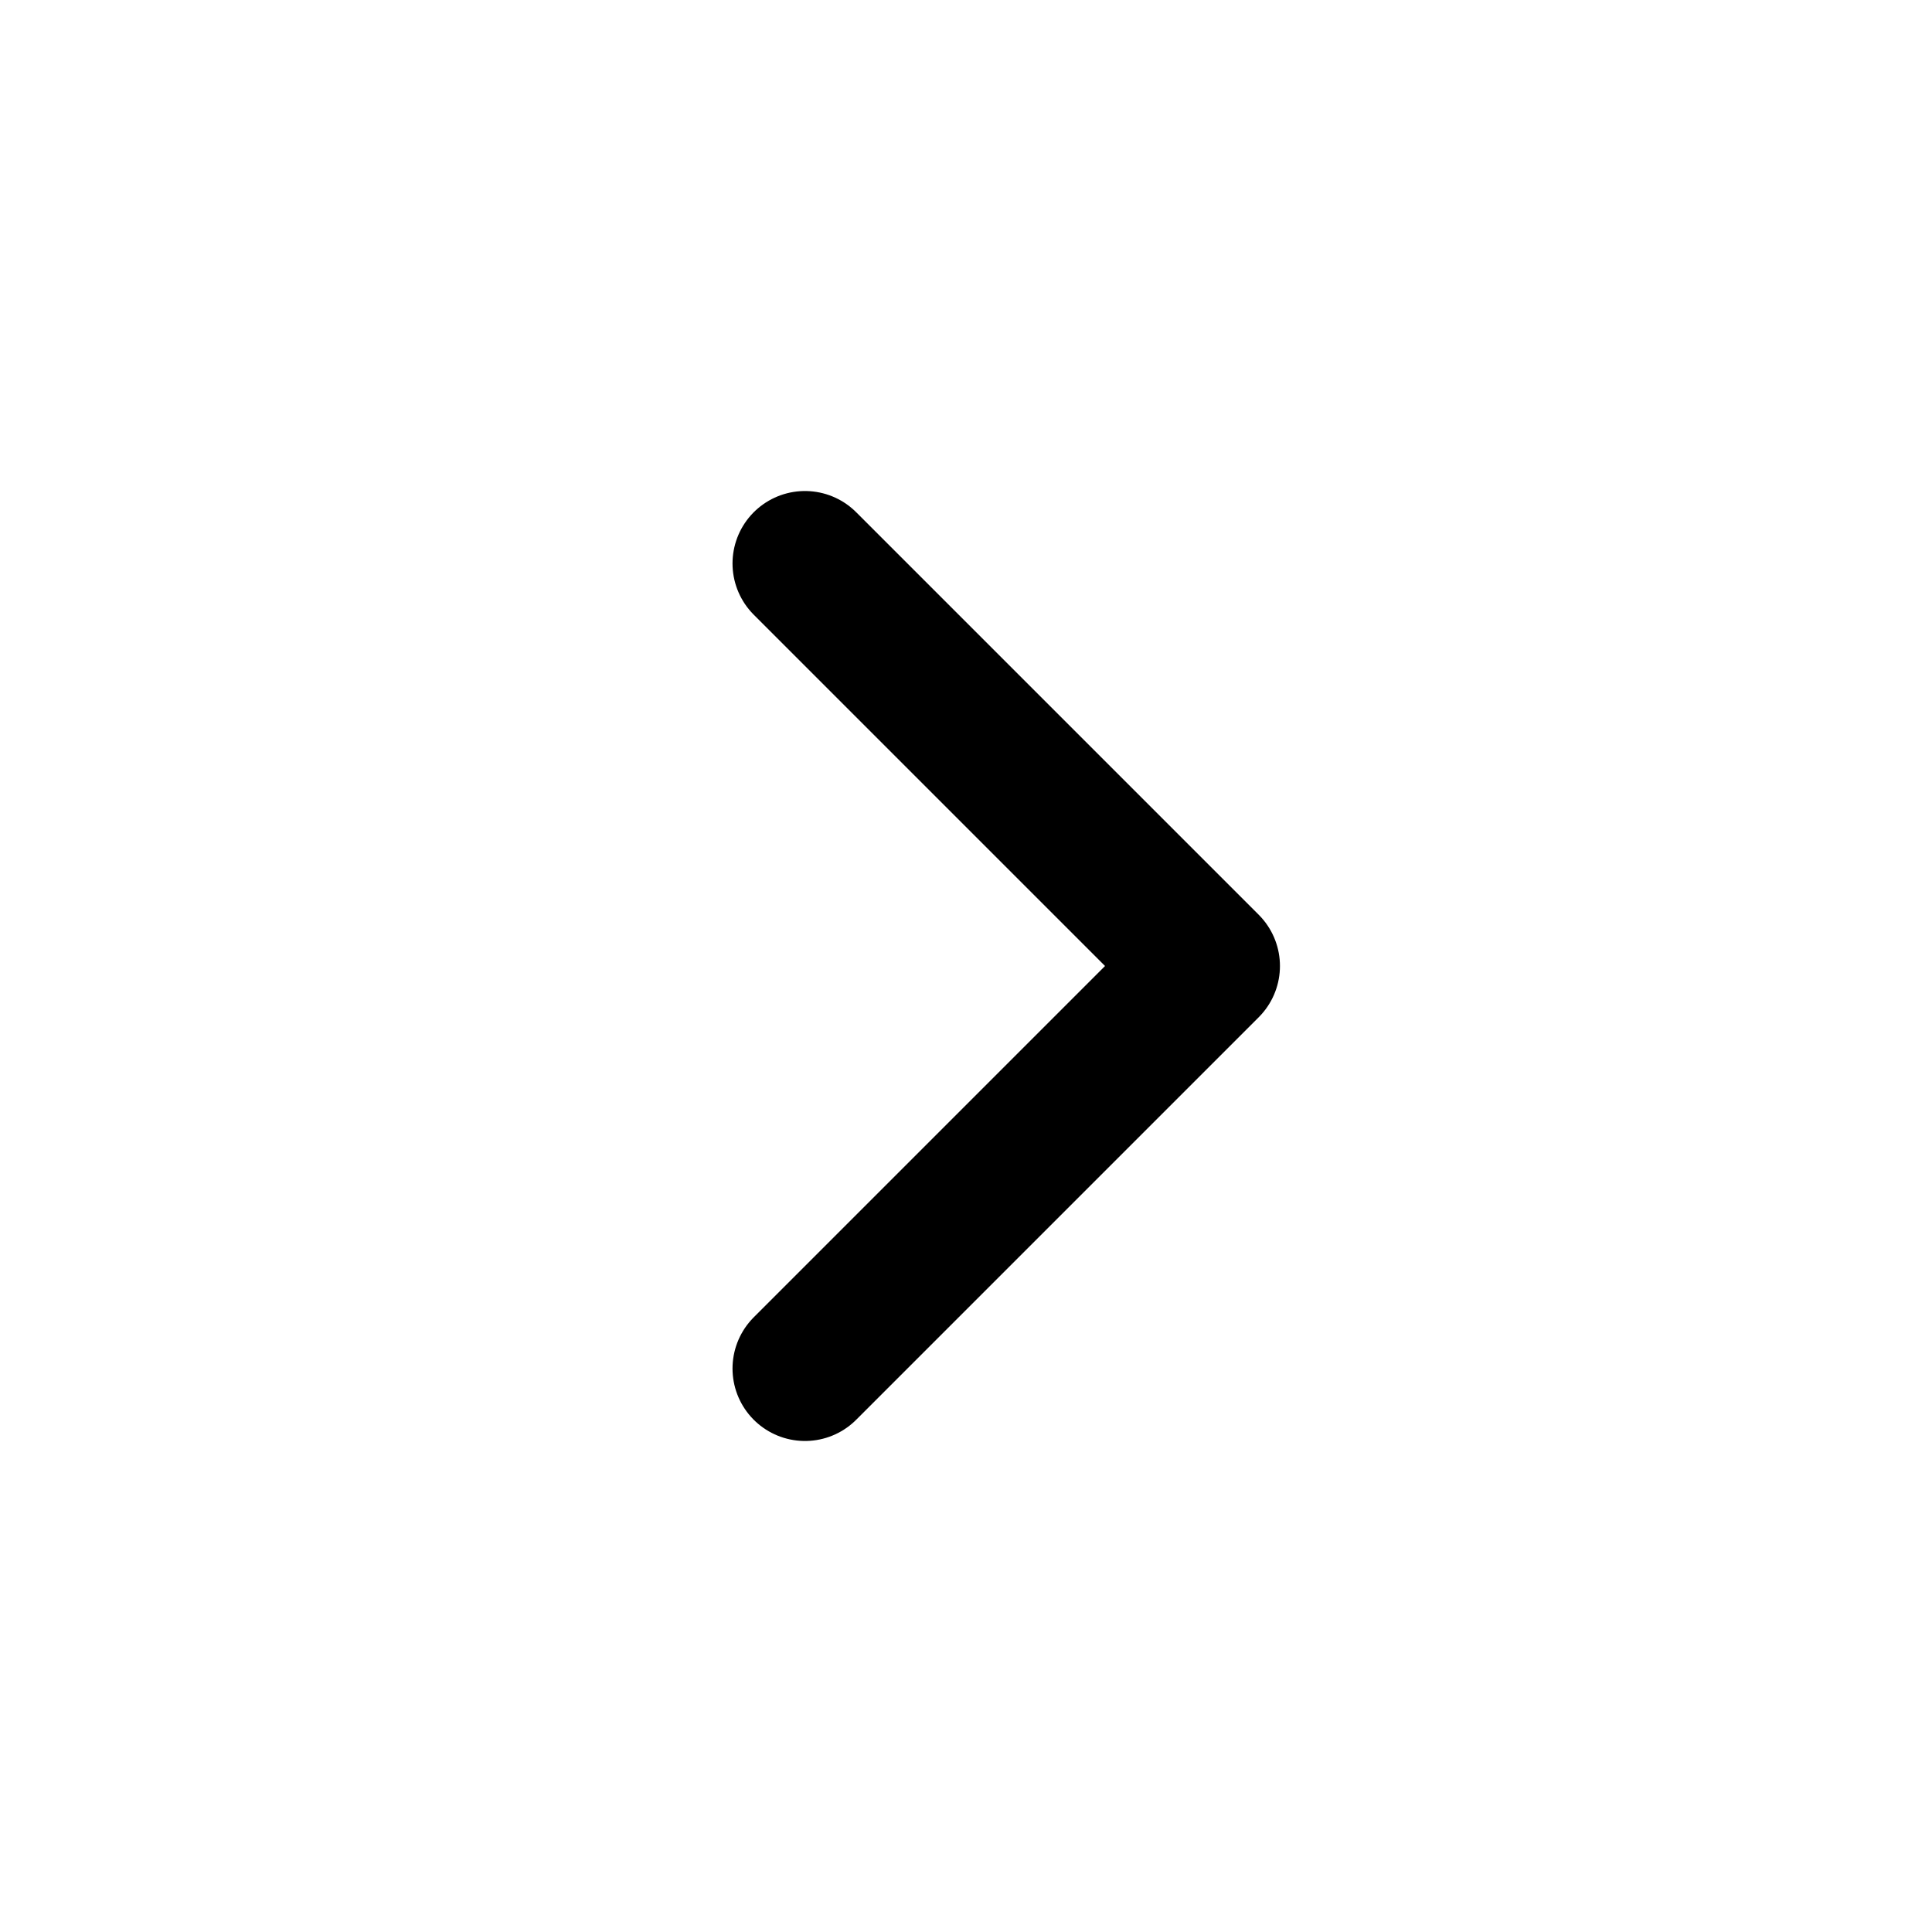
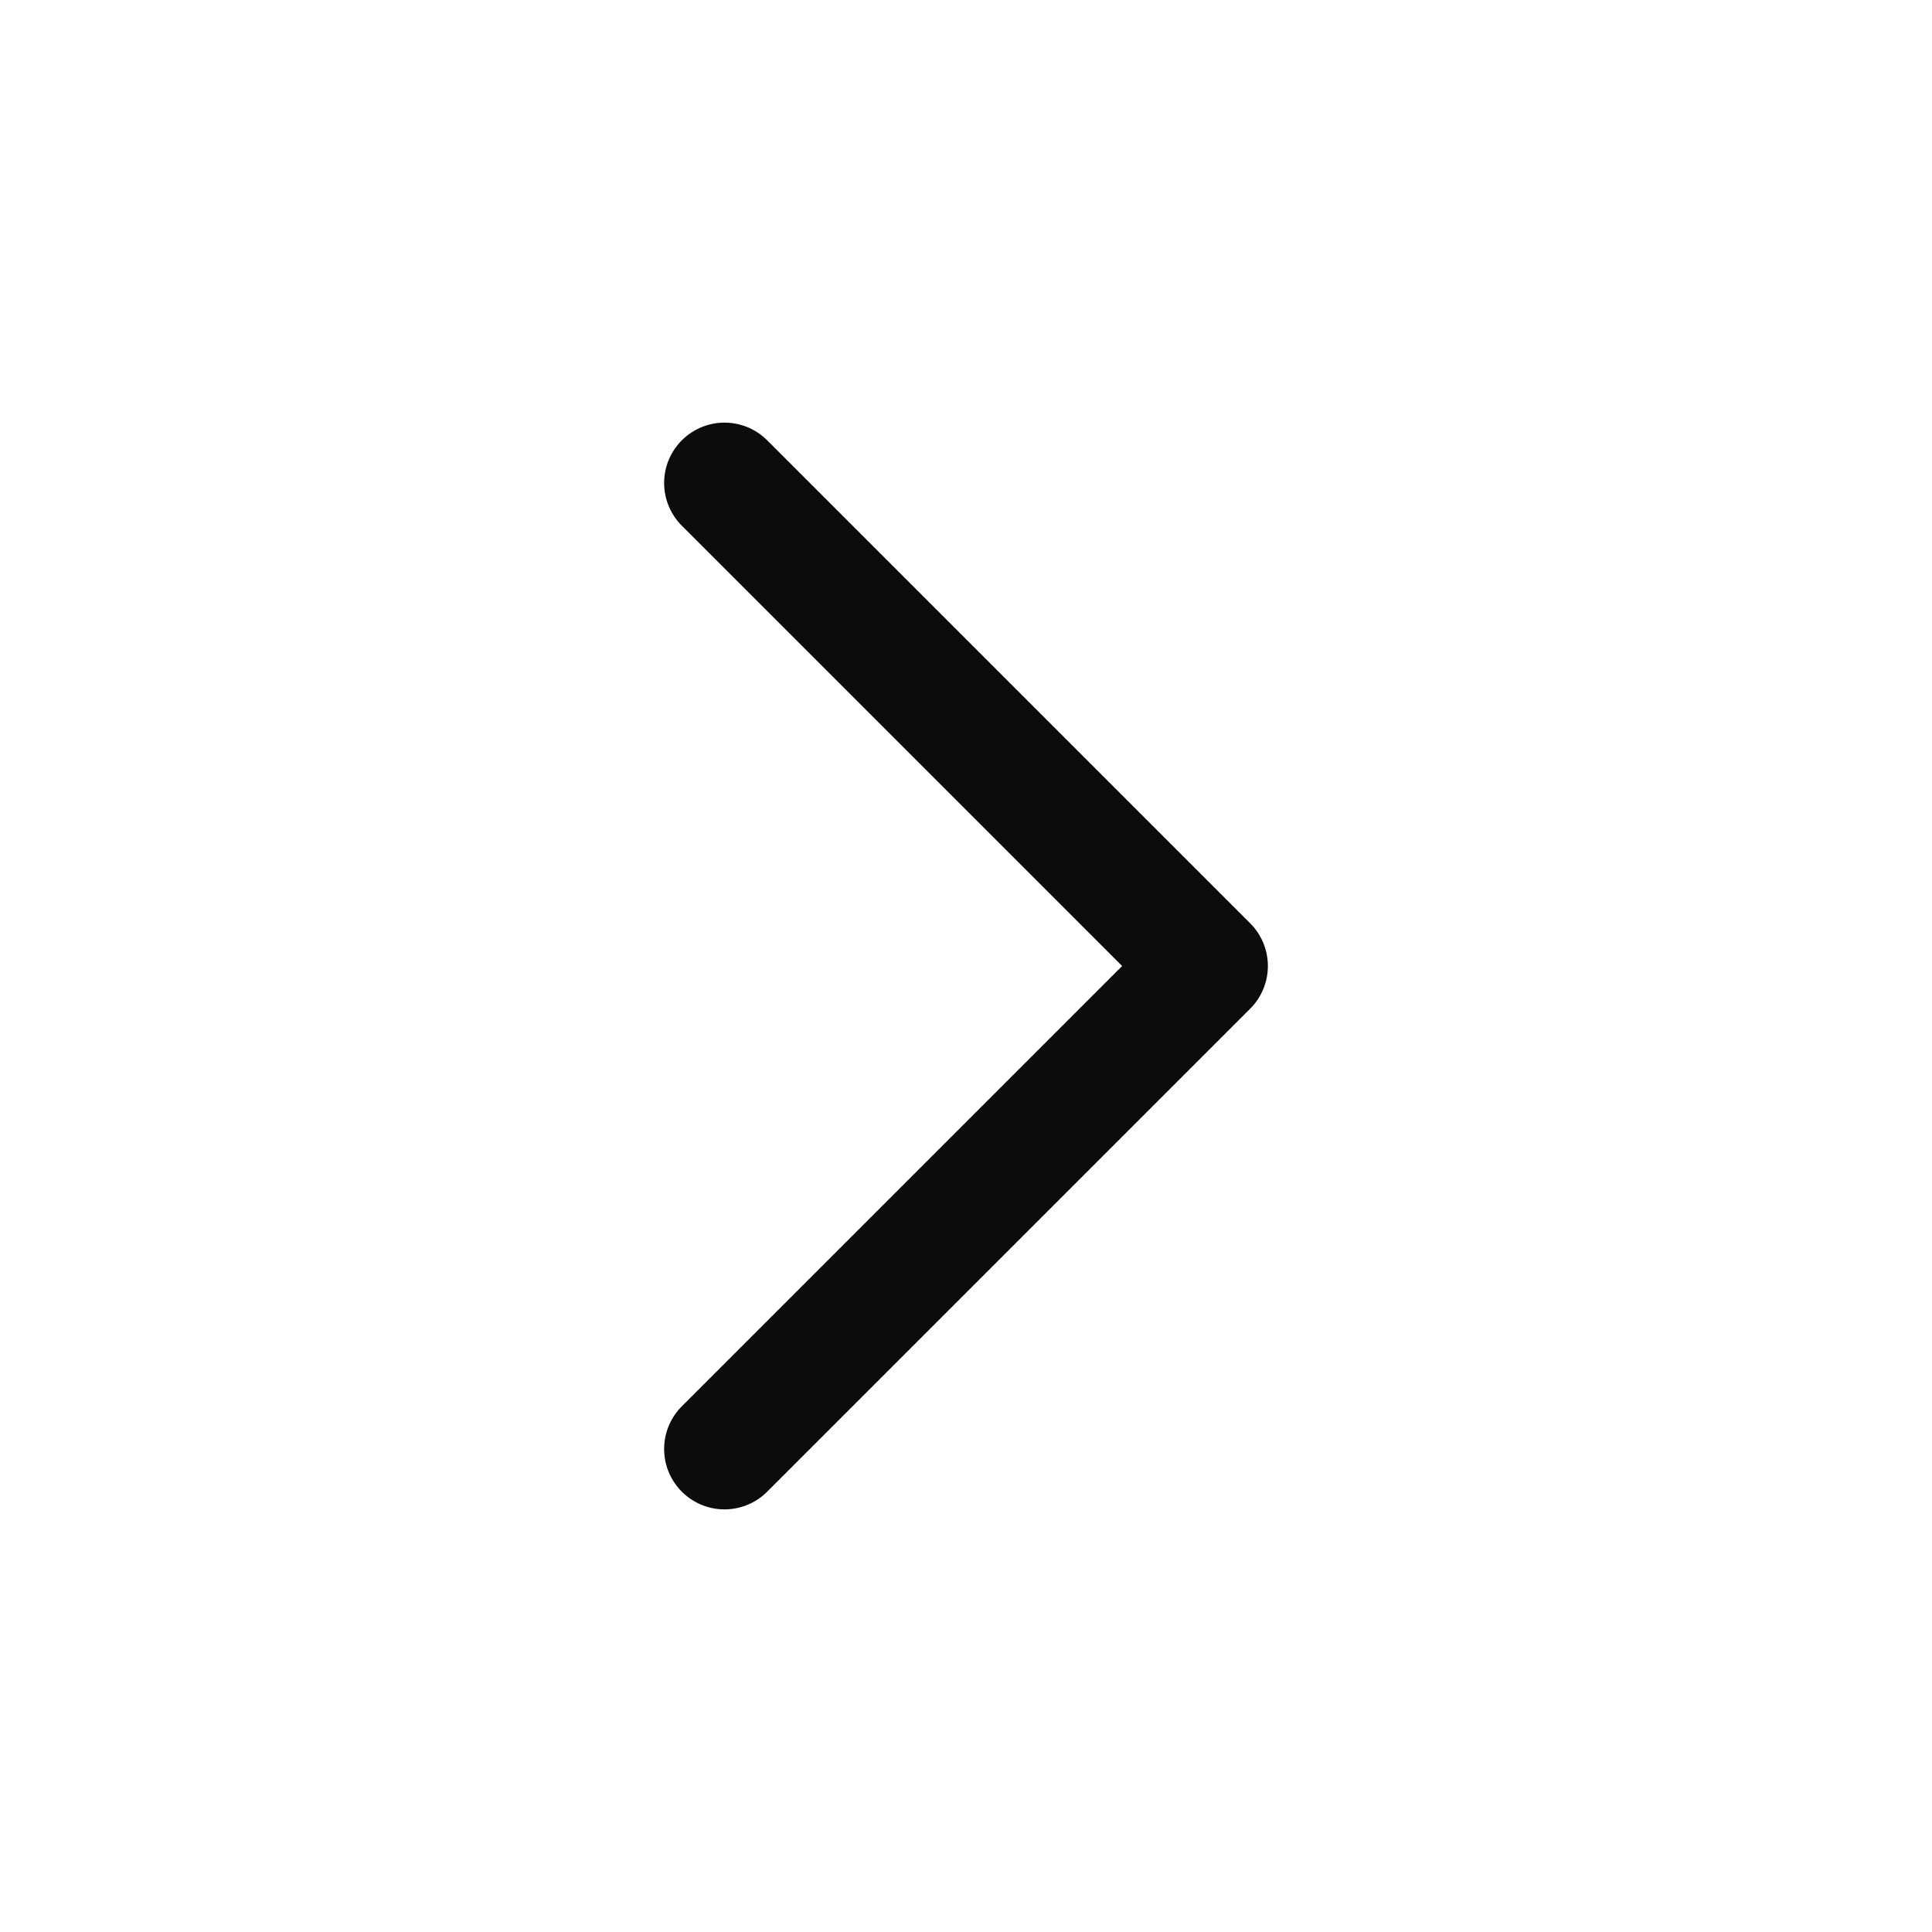
- <svg xmlns="http://www.w3.org/2000/svg" width="20" height="20" viewBox="0 0 20 20" fill="none">
-   <path d="M8.333 14.167L12.5 10L8.333 5.833" stroke="black" stroke-width="1.5" stroke-linecap="round" stroke-linejoin="round" />
+ <svg xmlns="http://www.w3.org/2000/svg" width="24" height="24" viewBox="0 0 24 24" fill="none">
+   <path d="M9 18L15 12L9 6" stroke="#0D0C0D" stroke-width="1.5" stroke-linecap="round" stroke-linejoin="round" />
</svg>
